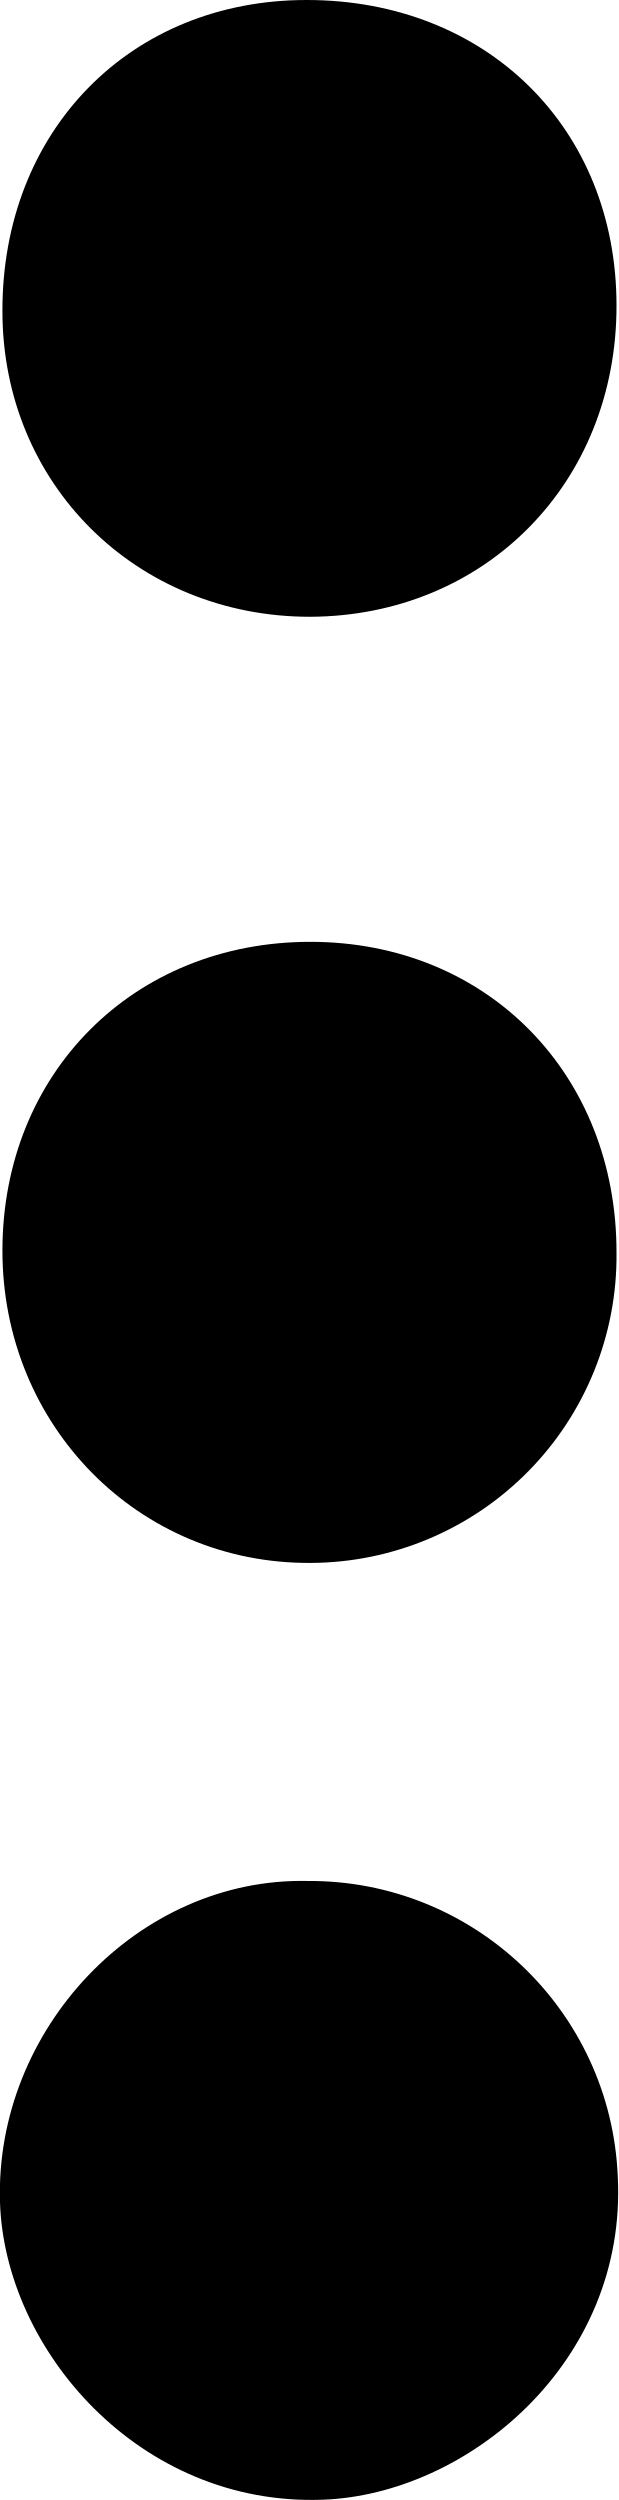
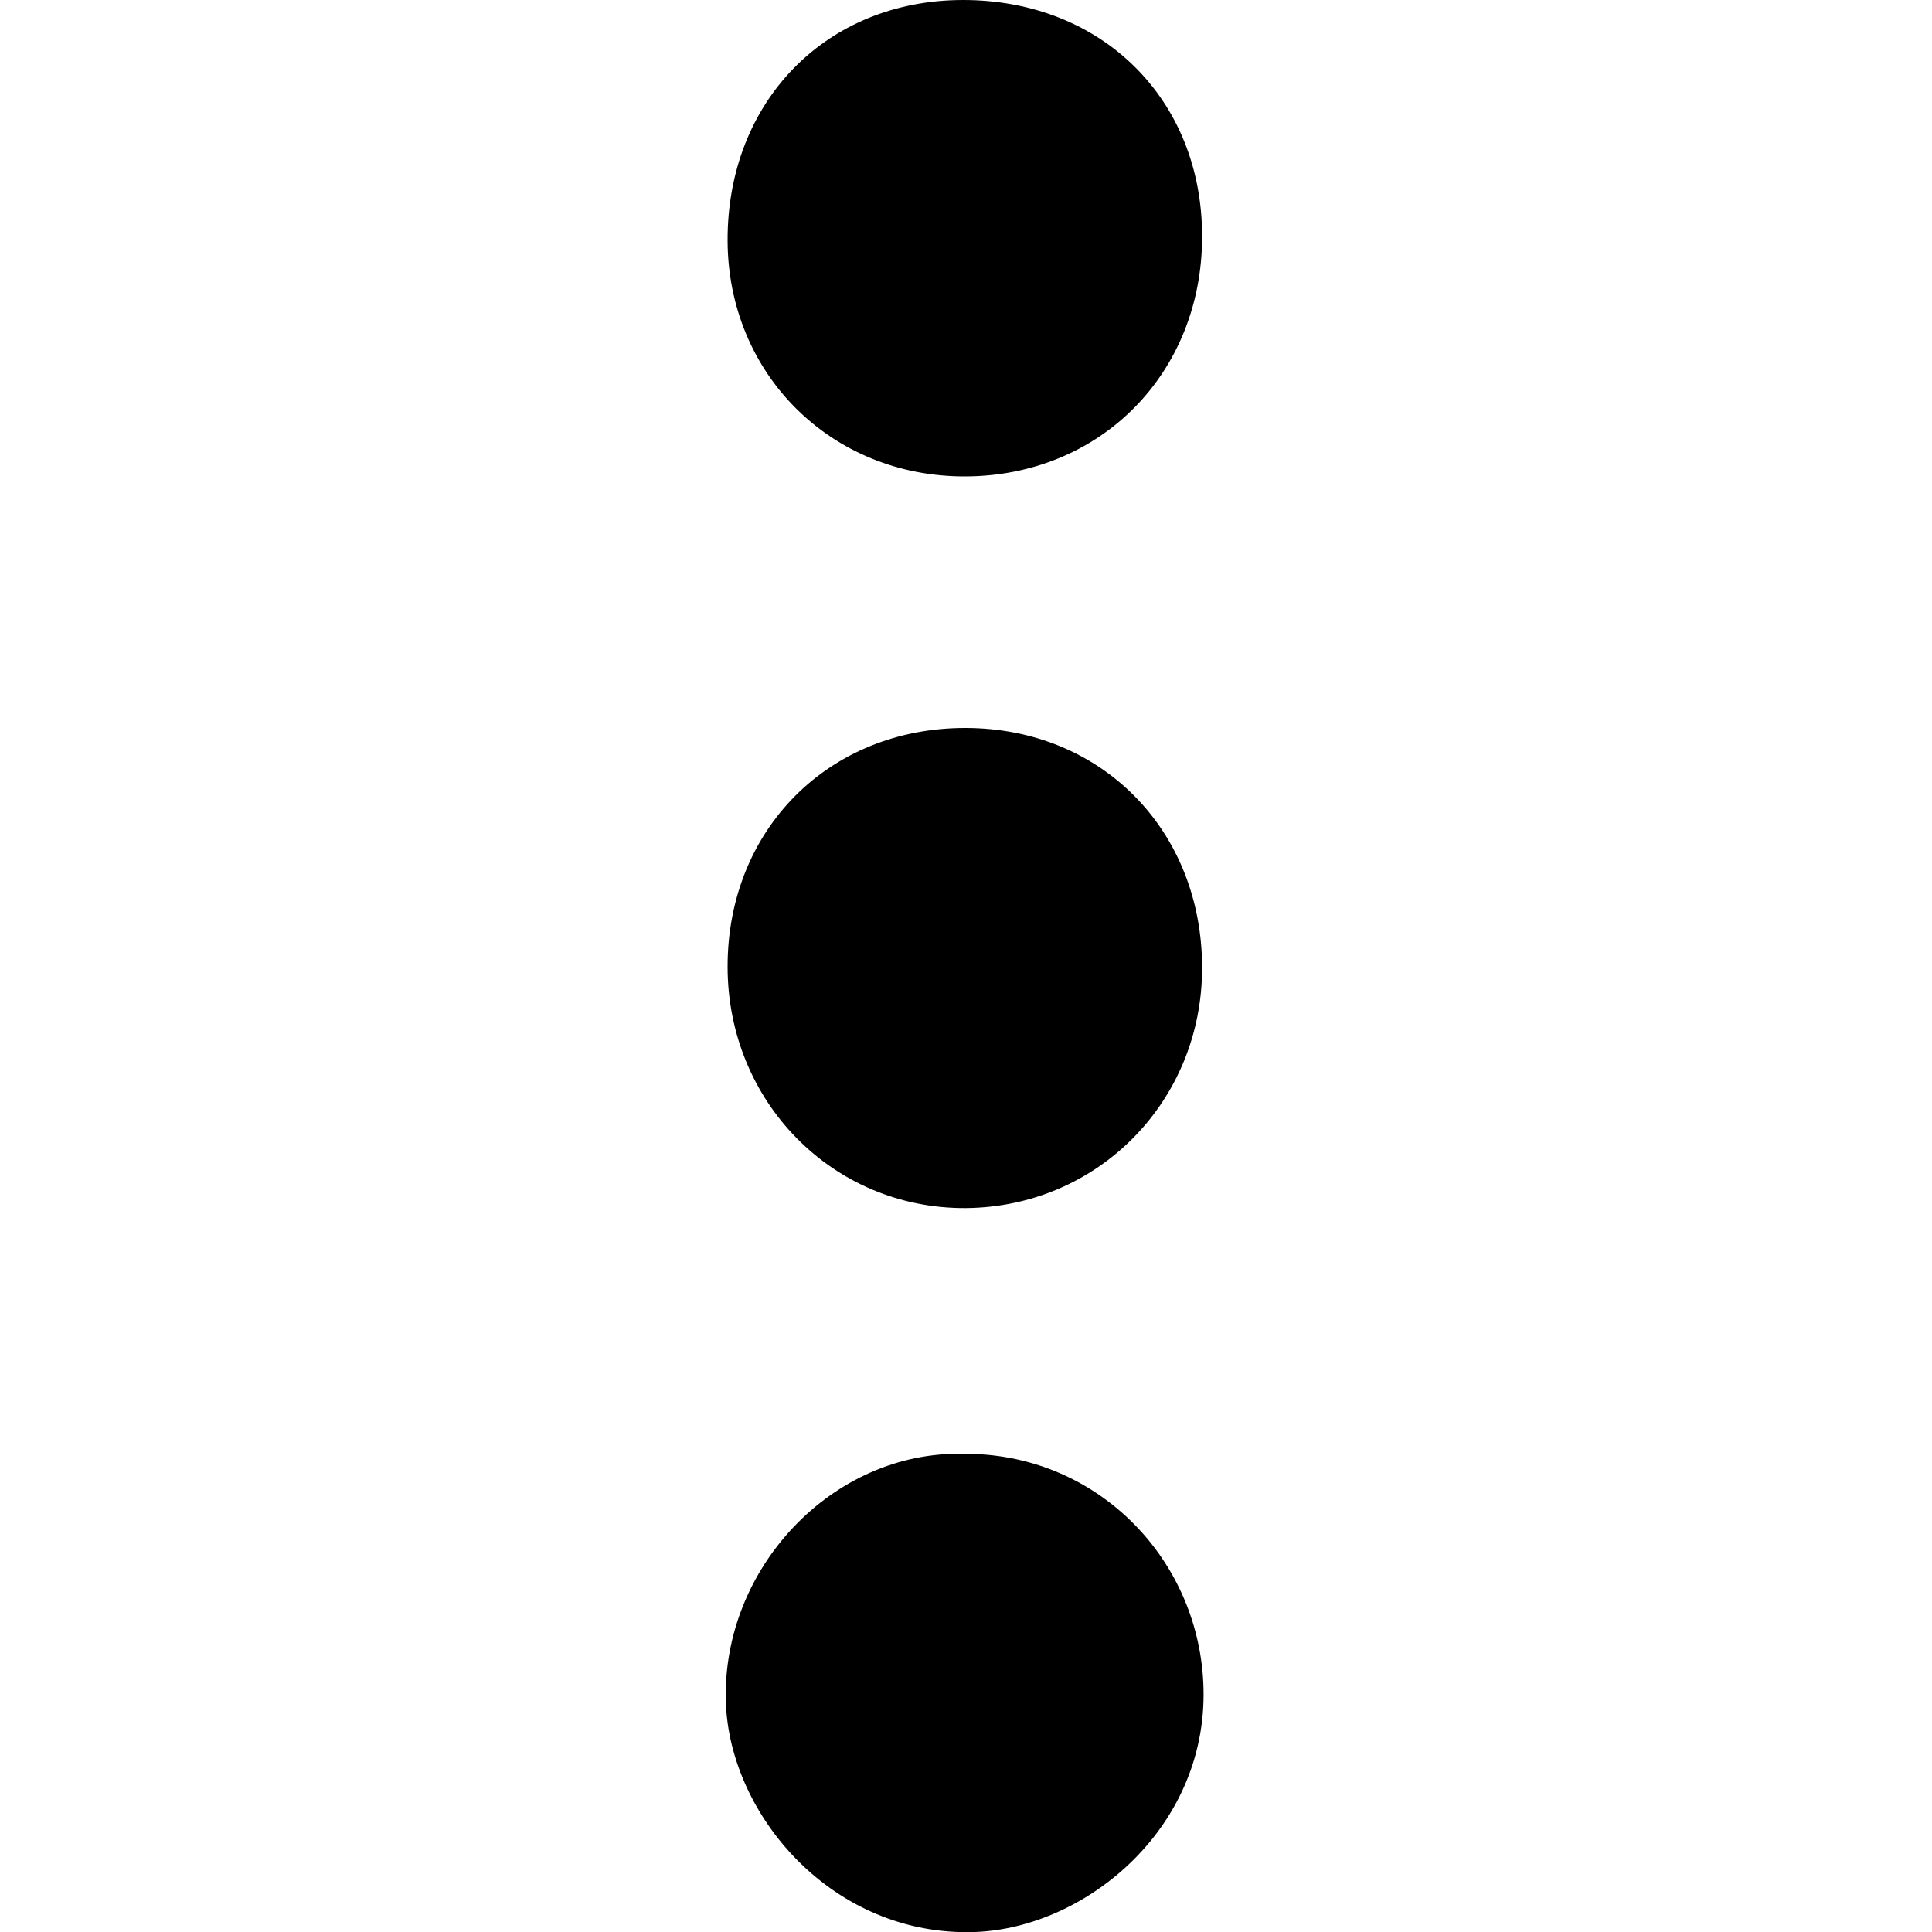
- <svg xmlns="http://www.w3.org/2000/svg" viewBox="0 0 68.8 278.18">
-   <g id="Calque_2" data-name="Calque 2">
-     <g id="Calque_1-2" data-name="Calque 1">
-       <path d="M.27,139.17c0-19.76,14.59-34.38,34.28-34.37s34.08,14.74,34.05,34.6a34.16,34.16,0,0,1-34,34.51C15.46,174.05.27,158.67.27,139.17ZM68.6,34c0-19.78-14.48-34-34.48-34C14.45,0,.22,14.59.27,34.63c0,19.26,14.93,34,34.23,34C54,68.55,68.62,53.72,68.6,34ZM0,245.06c.52,16.35,15.47,33.83,35.89,33.09,16.1-.57,33.93-15.3,32.85-36A34.33,34.33,0,0,0,34.22,209.3C15.39,208.89-.6,225.81,0,245.06Z" />
-     </g>
-   </g>
+ <svg xmlns="http://www.w3.org/2000/svg" version="1.1" id="Calque_1" x="0px" y="0px" viewBox="0 0 1000 1000" style="enable-background:new 0 0 1000 1000;" xml:space="preserve">
+   <path d="M376.6,500.3c0-71,52.4-123.6,123.2-123.5c70.4,0.1,122.5,53,122.4,124.4c-0.1,68.9-53.9,123.5-122.3,124.1  C431.2,625.7,376.6,570.4,376.6,500.3z M622.2,122.3C622.2,51.2,570.2-0.1,498.3,0c-70.7,0.1-121.9,52.5-121.7,124.5  c0.2,69.2,53.7,122.3,123,122.1C569.7,246.4,622.3,193.1,622.2,122.3z M375.7,881c1.9,58.8,55.6,121.6,129,119  c57.9-2.1,122-55,118.1-129.5c-3.4-65.6-56.6-118.6-124.2-118C431,750.9,373.5,811.7,375.7,881z" />
</svg>
